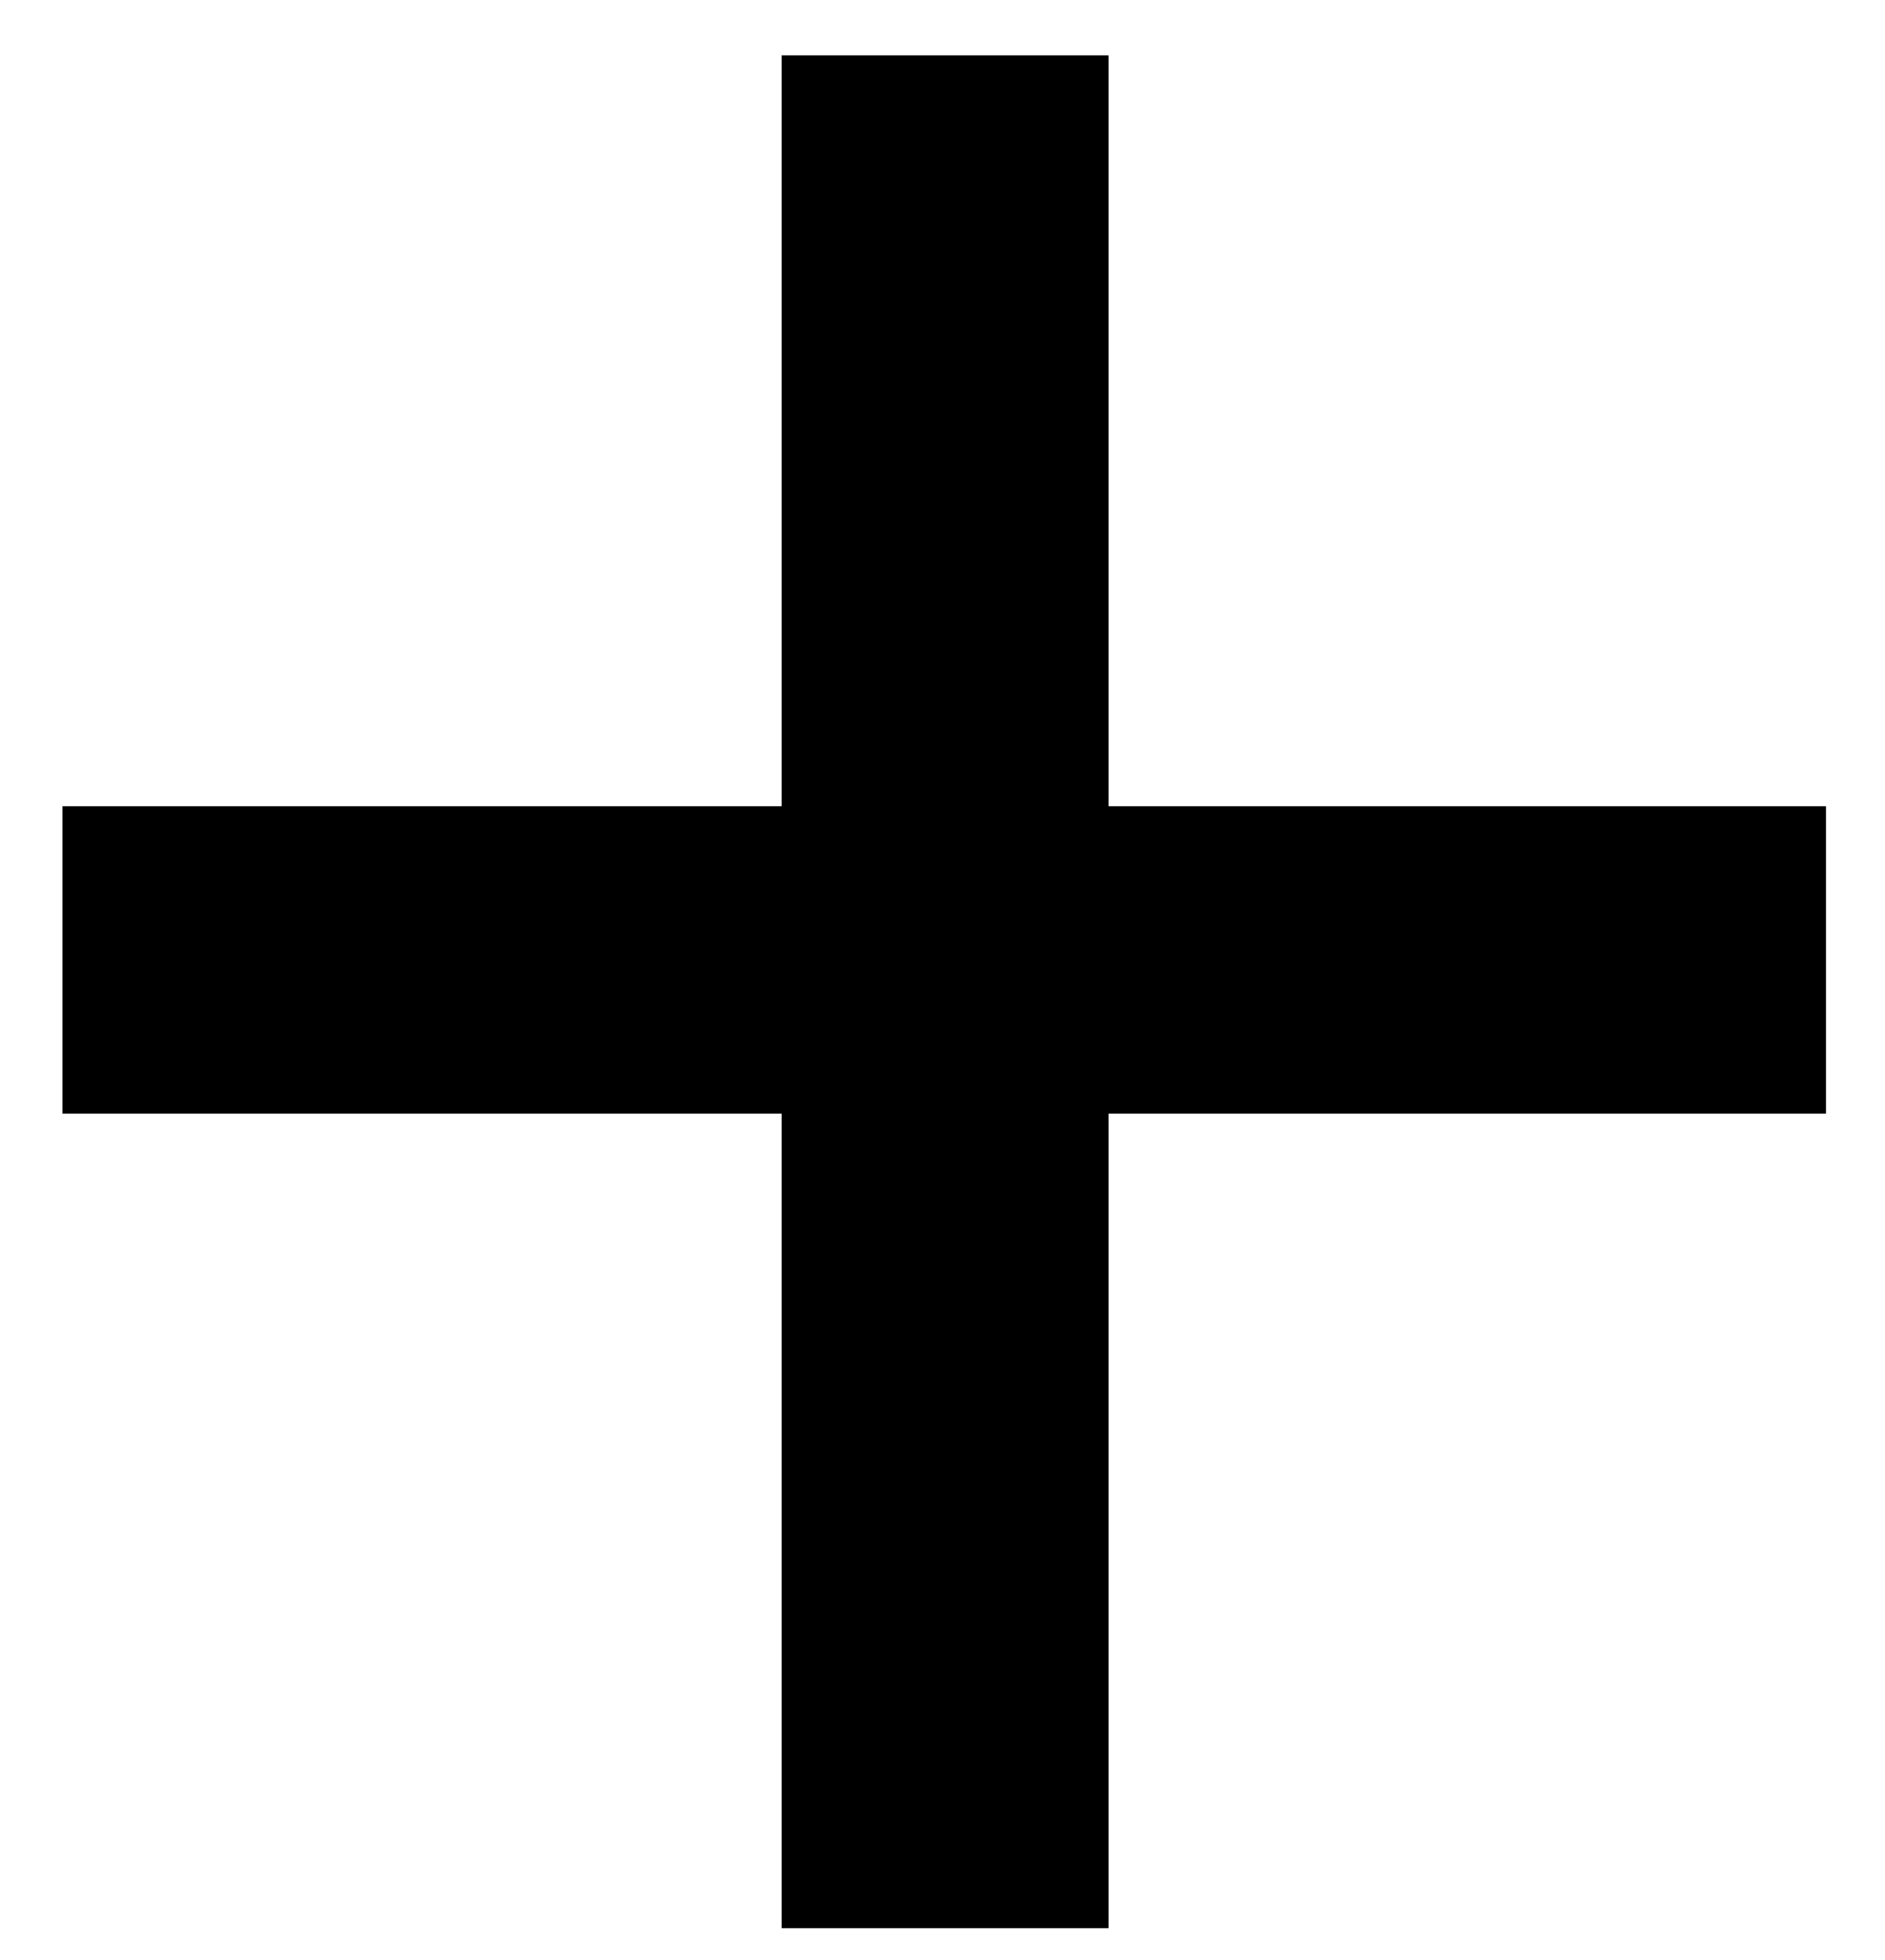
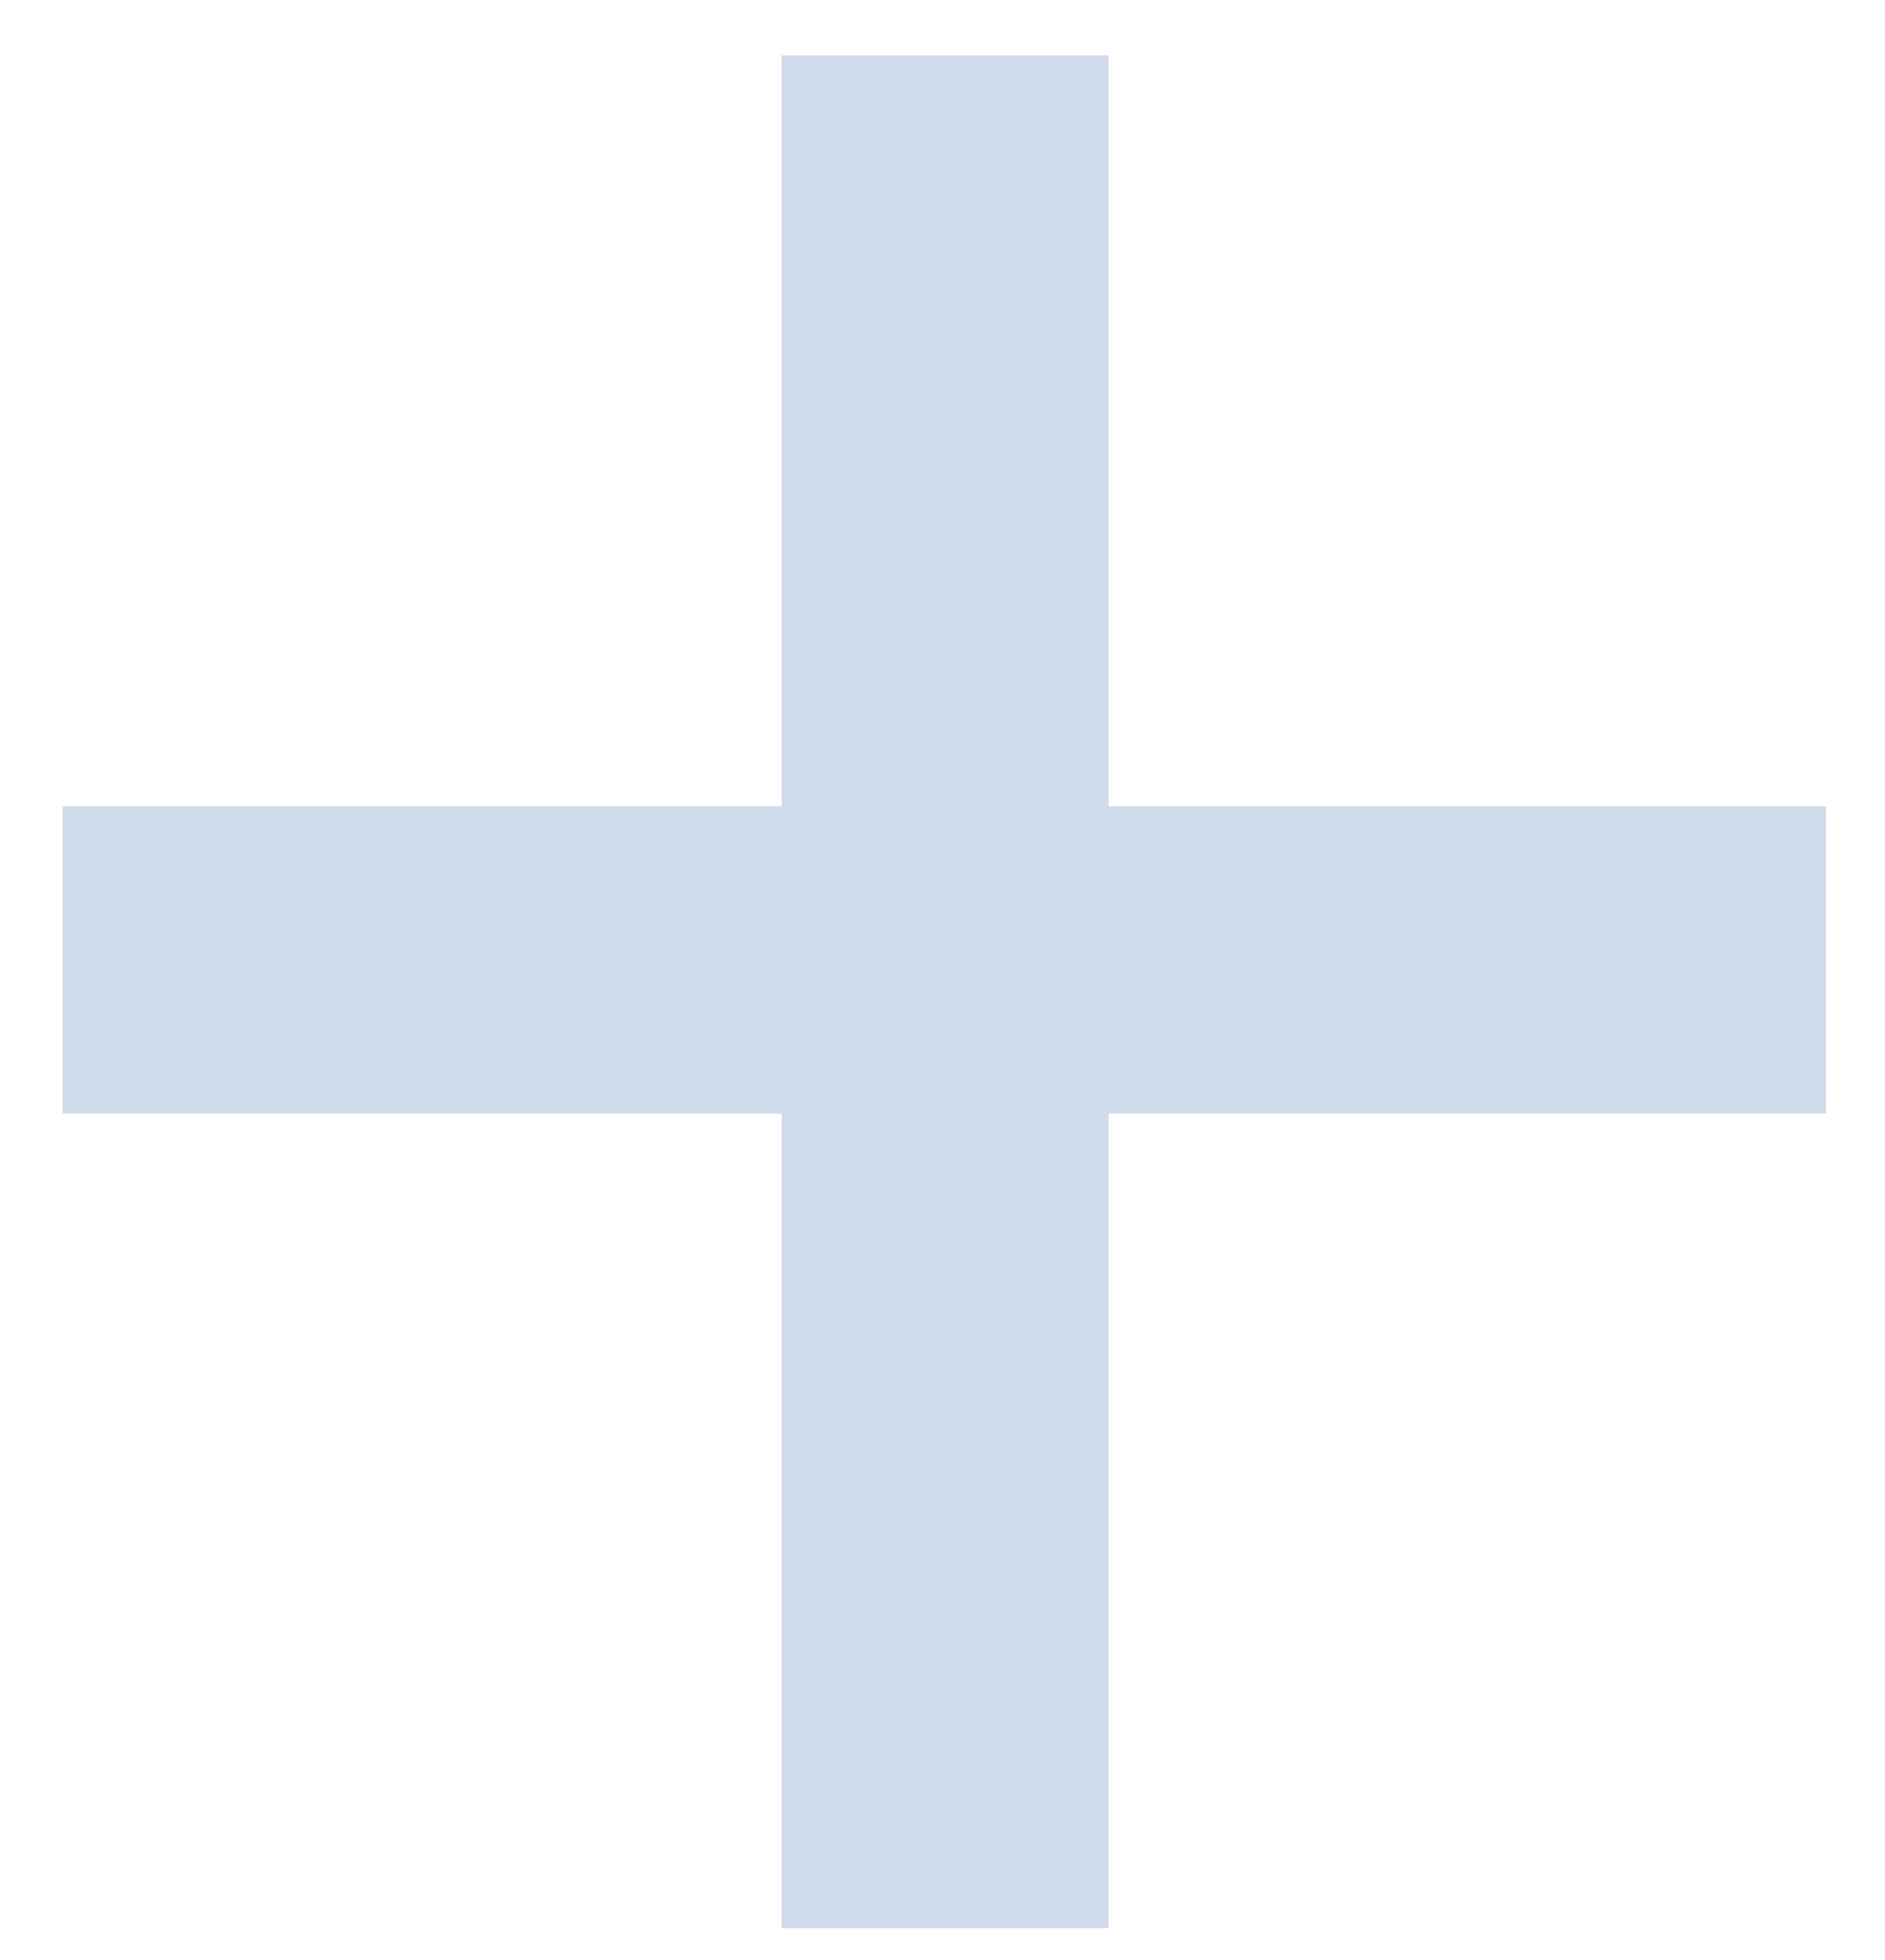
<svg xmlns="http://www.w3.org/2000/svg" width="25" height="26" viewBox="0 0 25 26" fill="none">
-   <path d="M24.219 10.695V14.773H0.828V10.695H24.219ZM14.703 0.734V25.578H10.367V0.734H14.703Z" fill="black" />
+   <path d="M24.219 10.695V14.773H0.828V10.695H24.219ZM14.703 0.734V25.578H10.367V0.734H14.703Z" fill="#D0DBEB" />
</svg>
